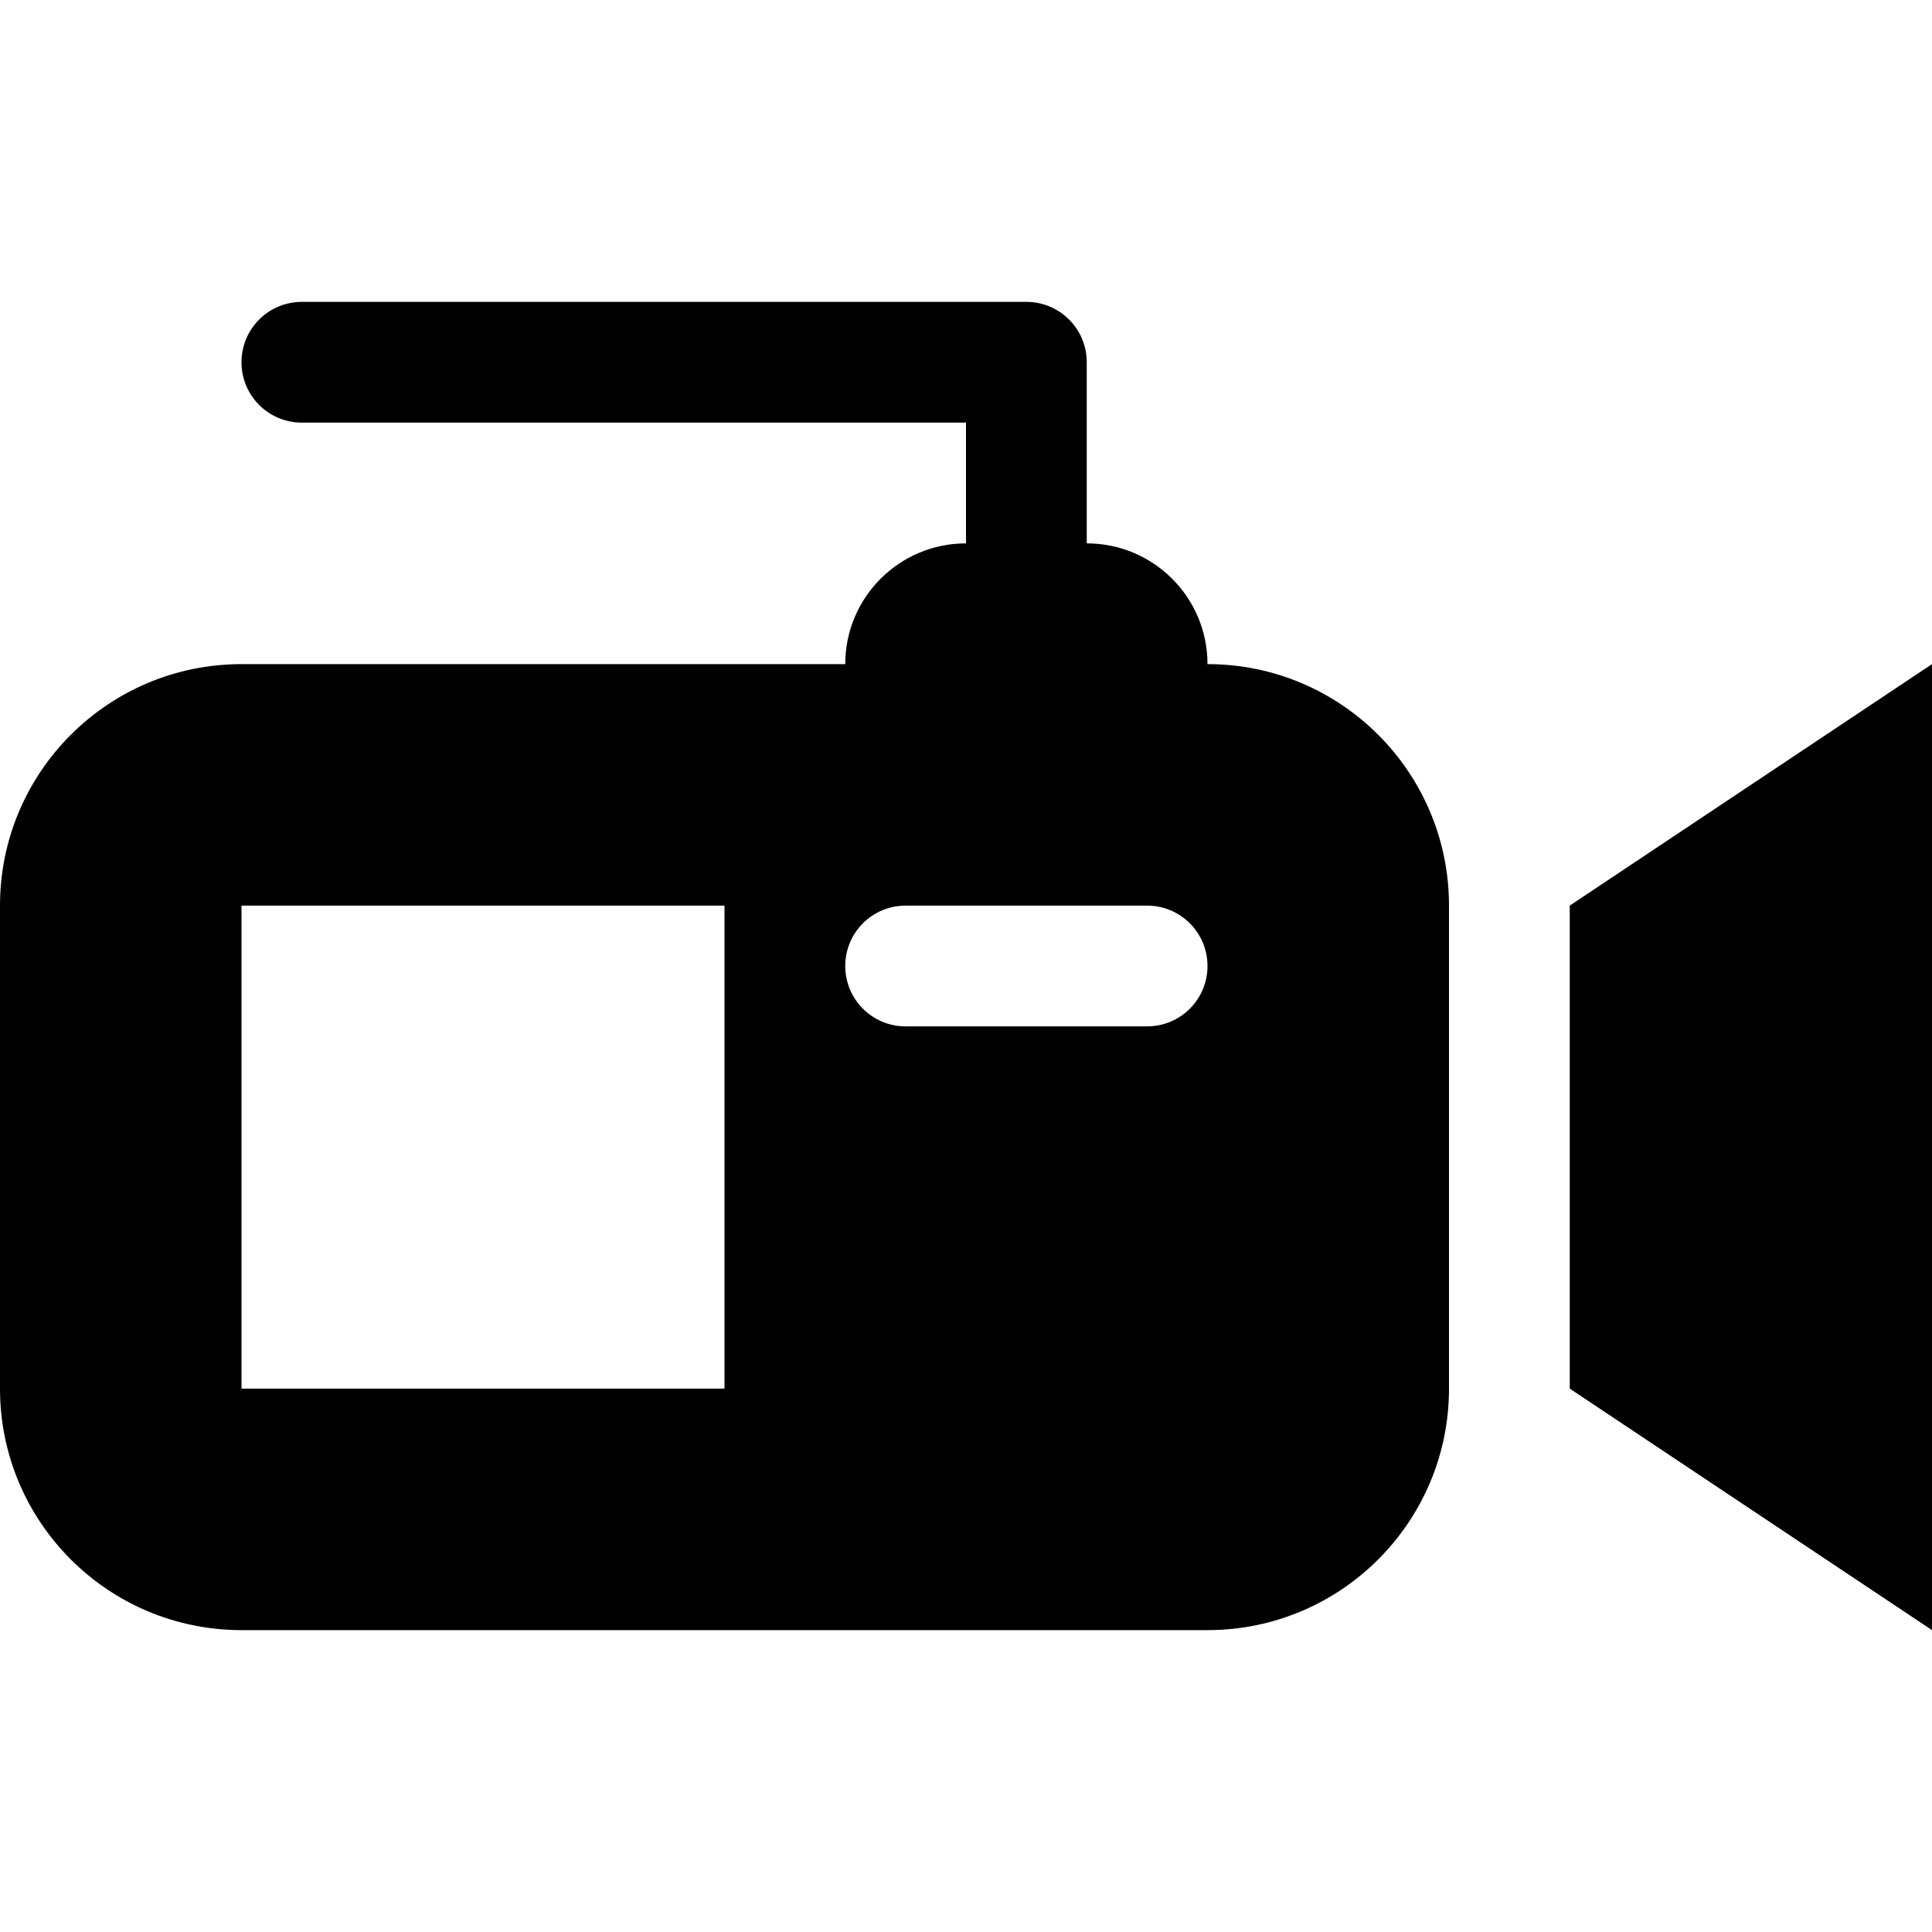
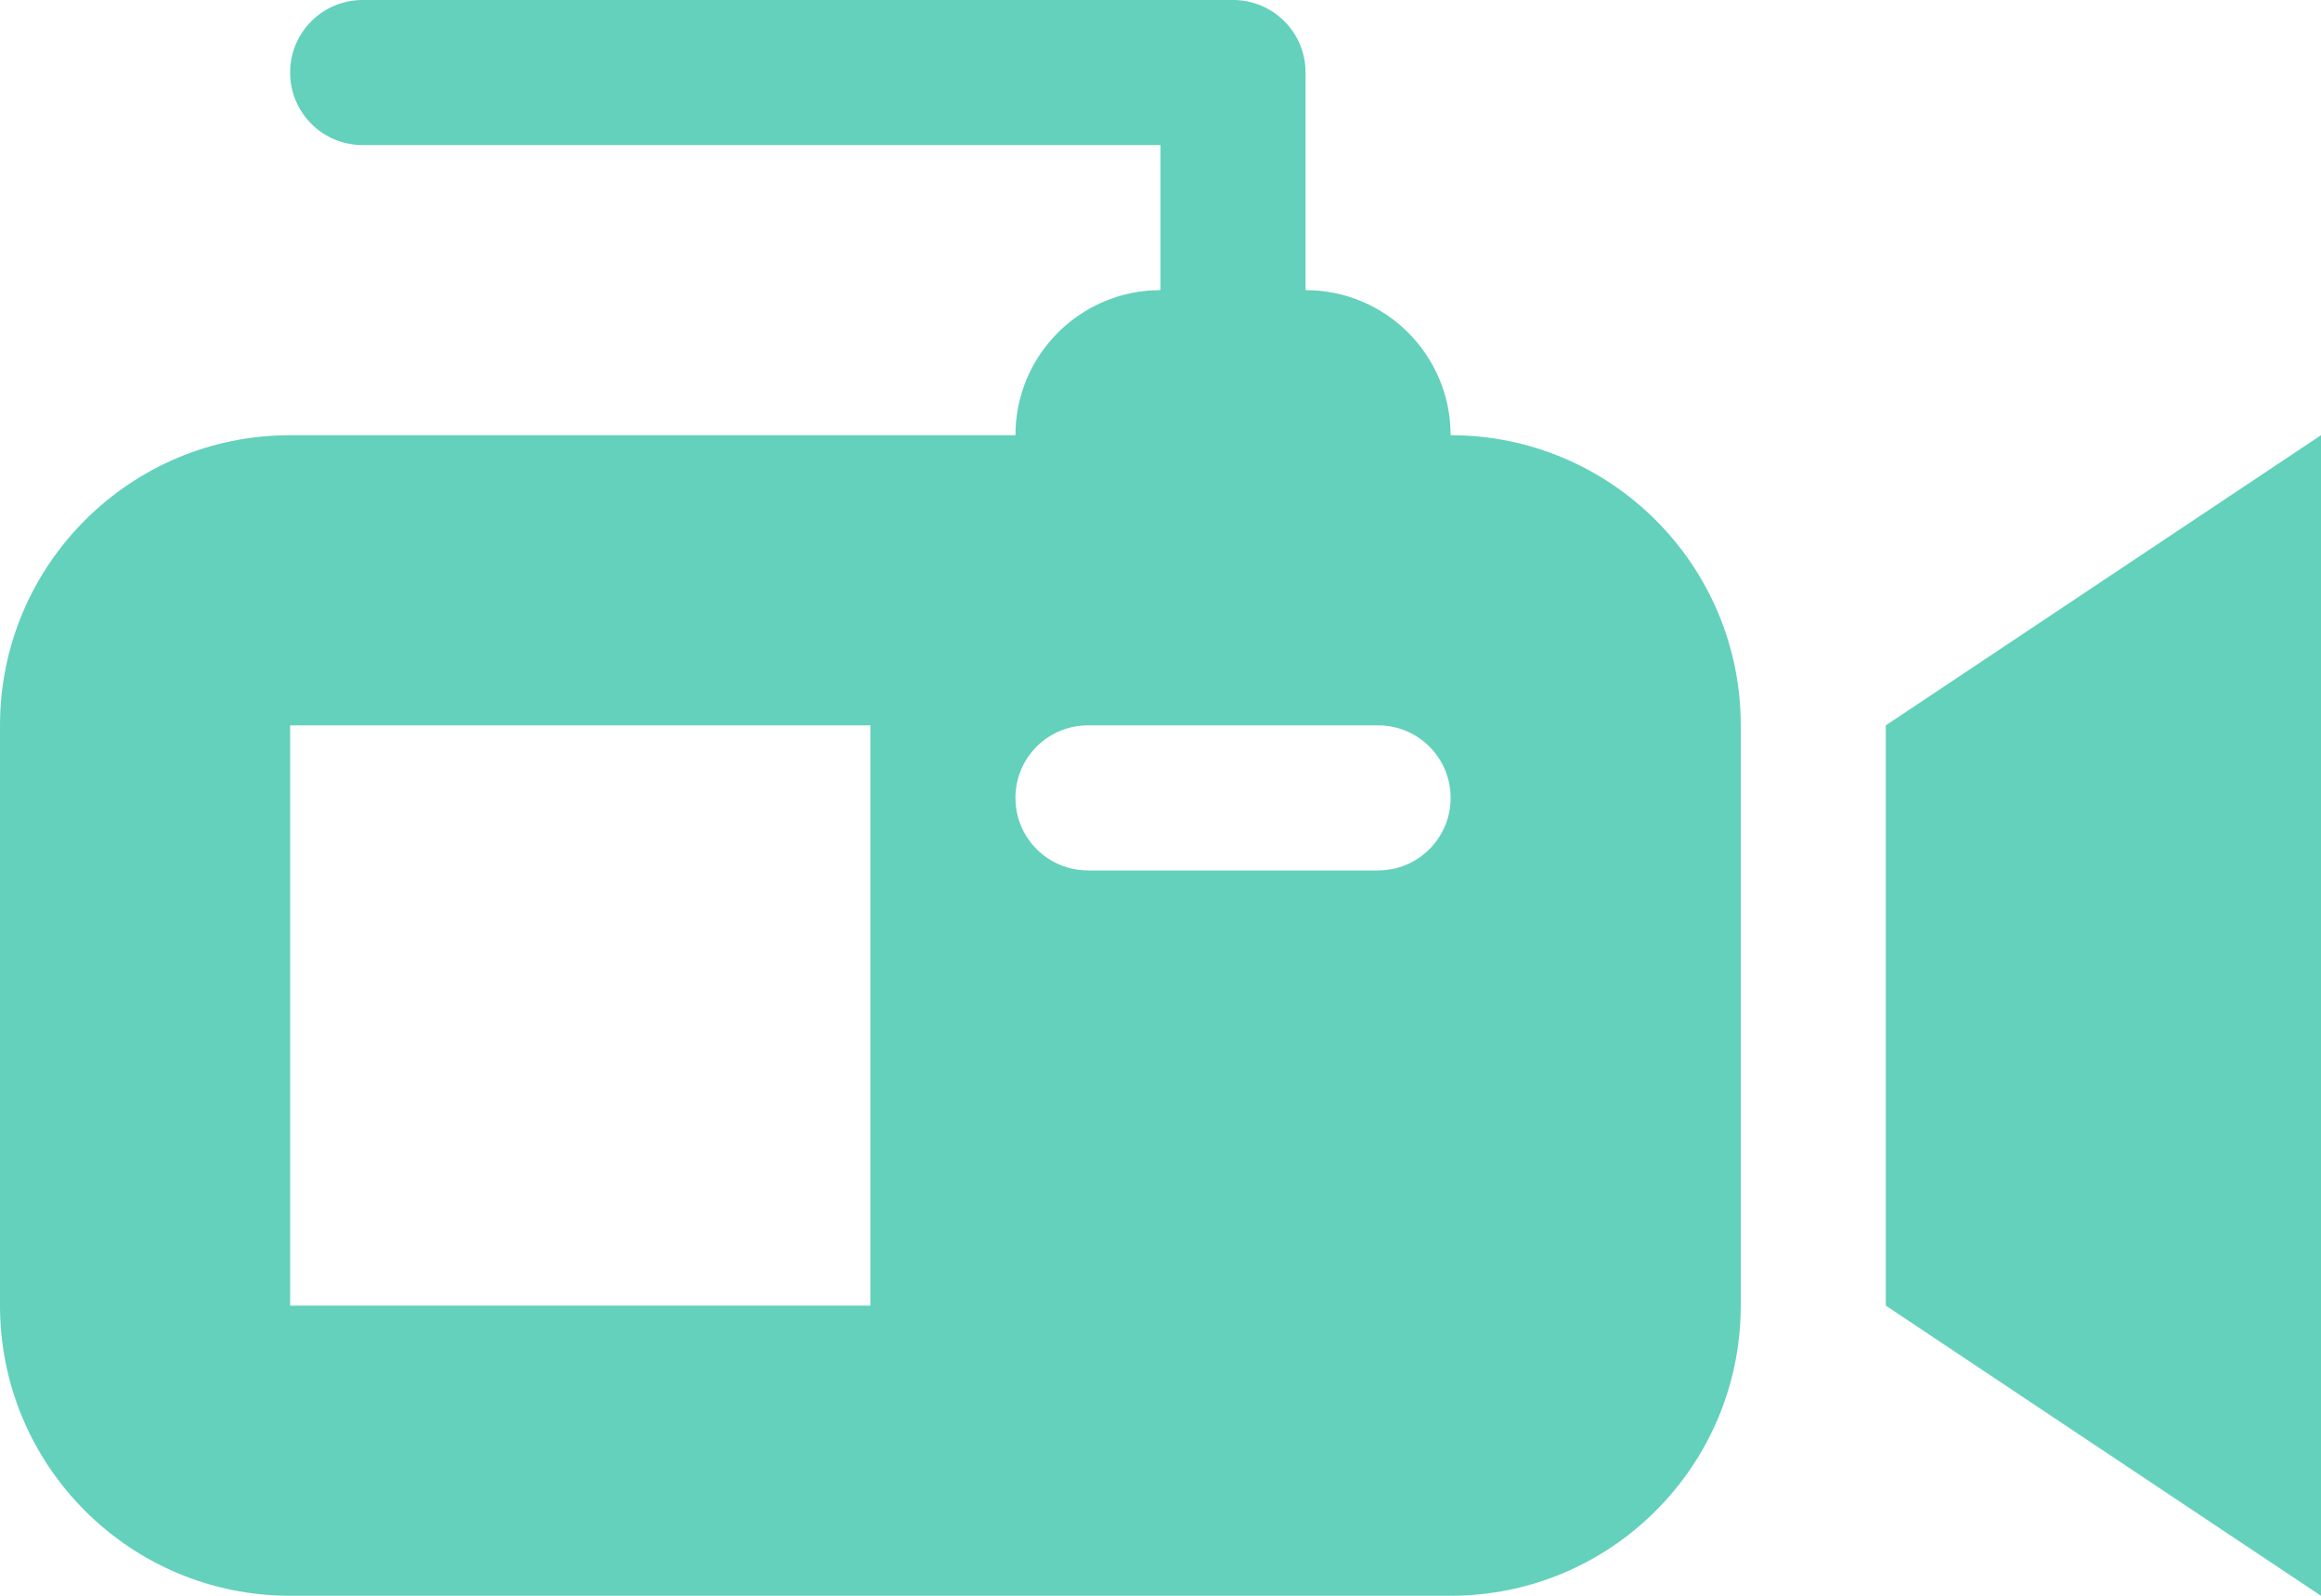
- <svg xmlns="http://www.w3.org/2000/svg" version="1.1" id="Layer_1" x="0px" y="0px" width="32px" height="32px" viewBox="0 0 32 32" enable-background="new 0 0 32 32" xml:space="preserve">
-   <g transform="translate(0 192)">
-     <path d="M26-177l6-4v16l-6-4V-177z M24-177v8c0,2.209-1.791,4-4,4H4c-2.209,0-4-1.791-4-4v-8c0-2.209,1.791-4,4-4h10 c0-1.105,0.895-2,2-2v-2H5c-0.553,0-1-0.447-1-1s0.447-1,1-1h12c0.553,0,1,0.447,1,1v3c1.105,0,2,0.895,2,2 C22.209-181,24-179.209,24-177z M12-177H4v8h8V-177z M20-176c0-0.553-0.447-1-1-1h-4c-0.553,0-1,0.447-1,1s0.447,1,1,1h4 C19.553-175,20-175.447,20-176z" />
+ <svg xmlns="http://www.w3.org/2000/svg" version="1.1" id="Layer_1" x="0px" y="0px" width="32px" height="22px" viewBox="0 0 32 22" enable-background="new 0 0 32 32" xml:space="preserve">
+   <g transform="translate(0 187)">
+     <path fill="#63d1bb" d="M26-177l6-4v16l-6-4V-177z M24-177v8c0,2.209-1.791,4-4,4H4c-2.209,0-4-1.791-4-4v-8c0-2.209,1.791-4,4-4h10 c0-1.105,0.895-2,2-2v-2H5c-0.553,0-1-0.447-1-1s0.447-1,1-1h12c0.553,0,1,0.447,1,1v3c1.105,0,2,0.895,2,2 C22.209-181,24-179.209,24-177z M12-177H4v8h8V-177z M20-176c0-0.553-0.447-1-1-1h-4c-0.553,0-1,0.447-1,1s0.447,1,1,1h4 C19.553-175,20-175.447,20-176z" />
  </g>
</svg>
